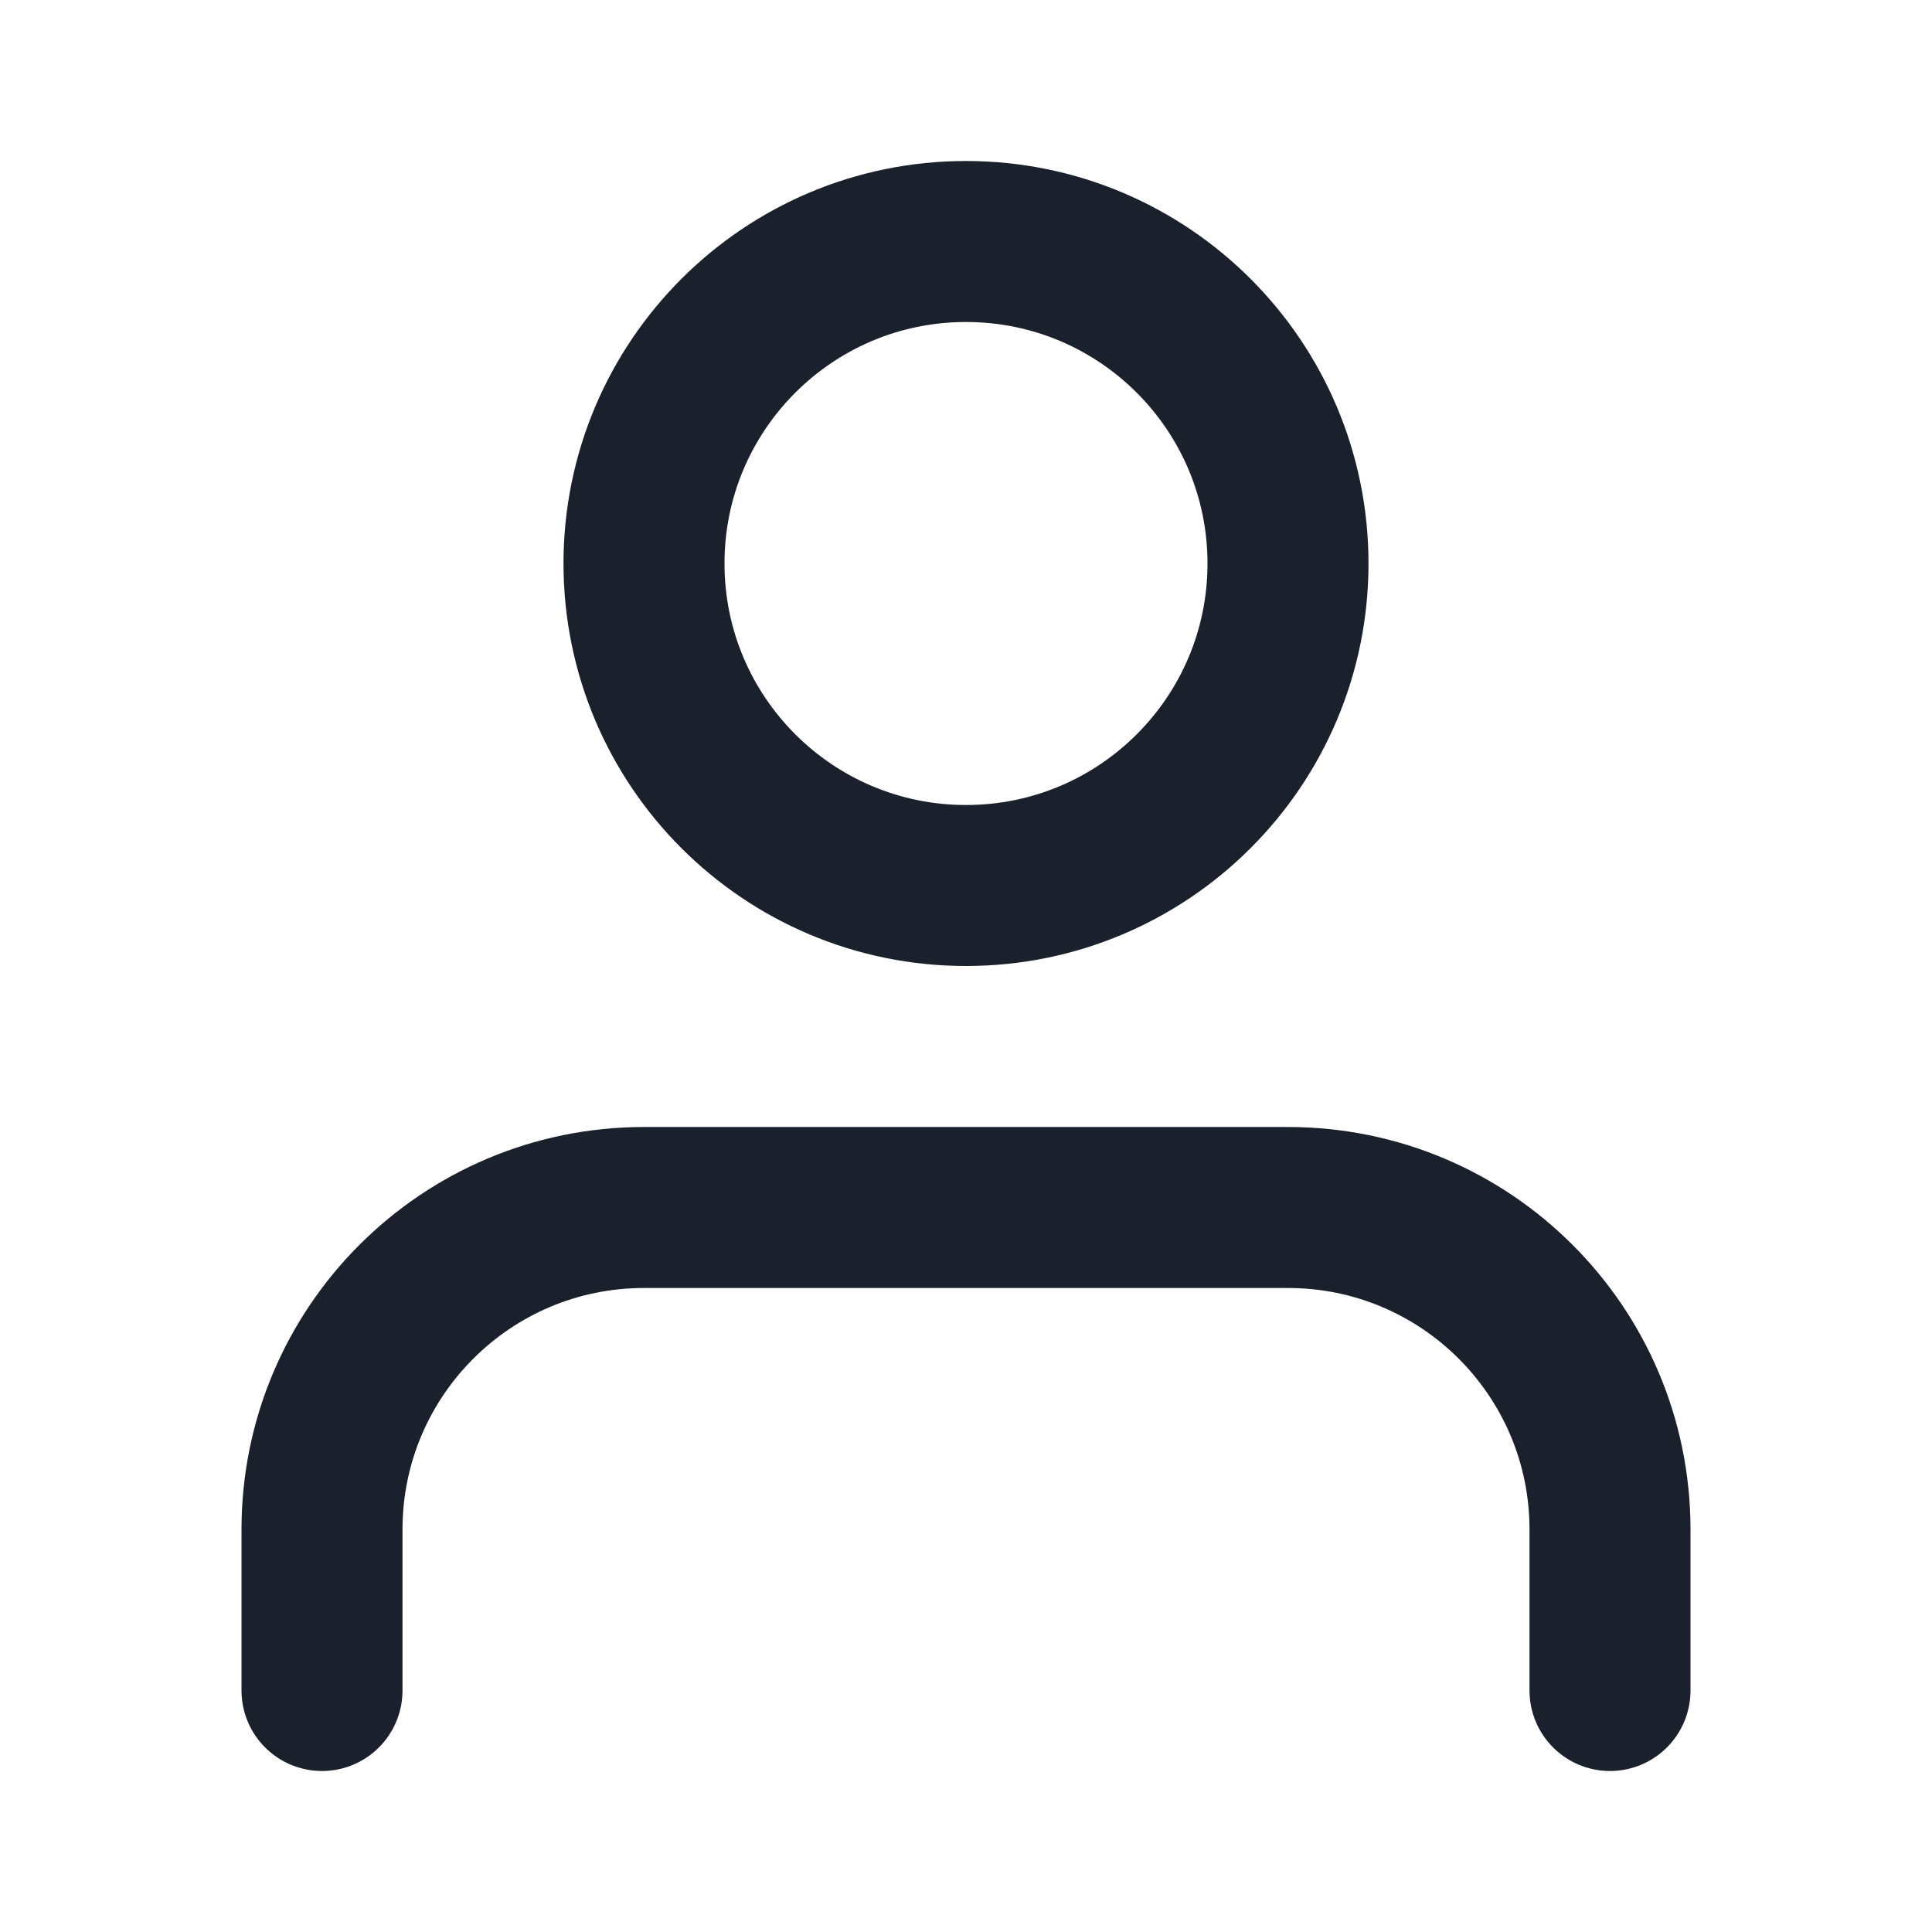
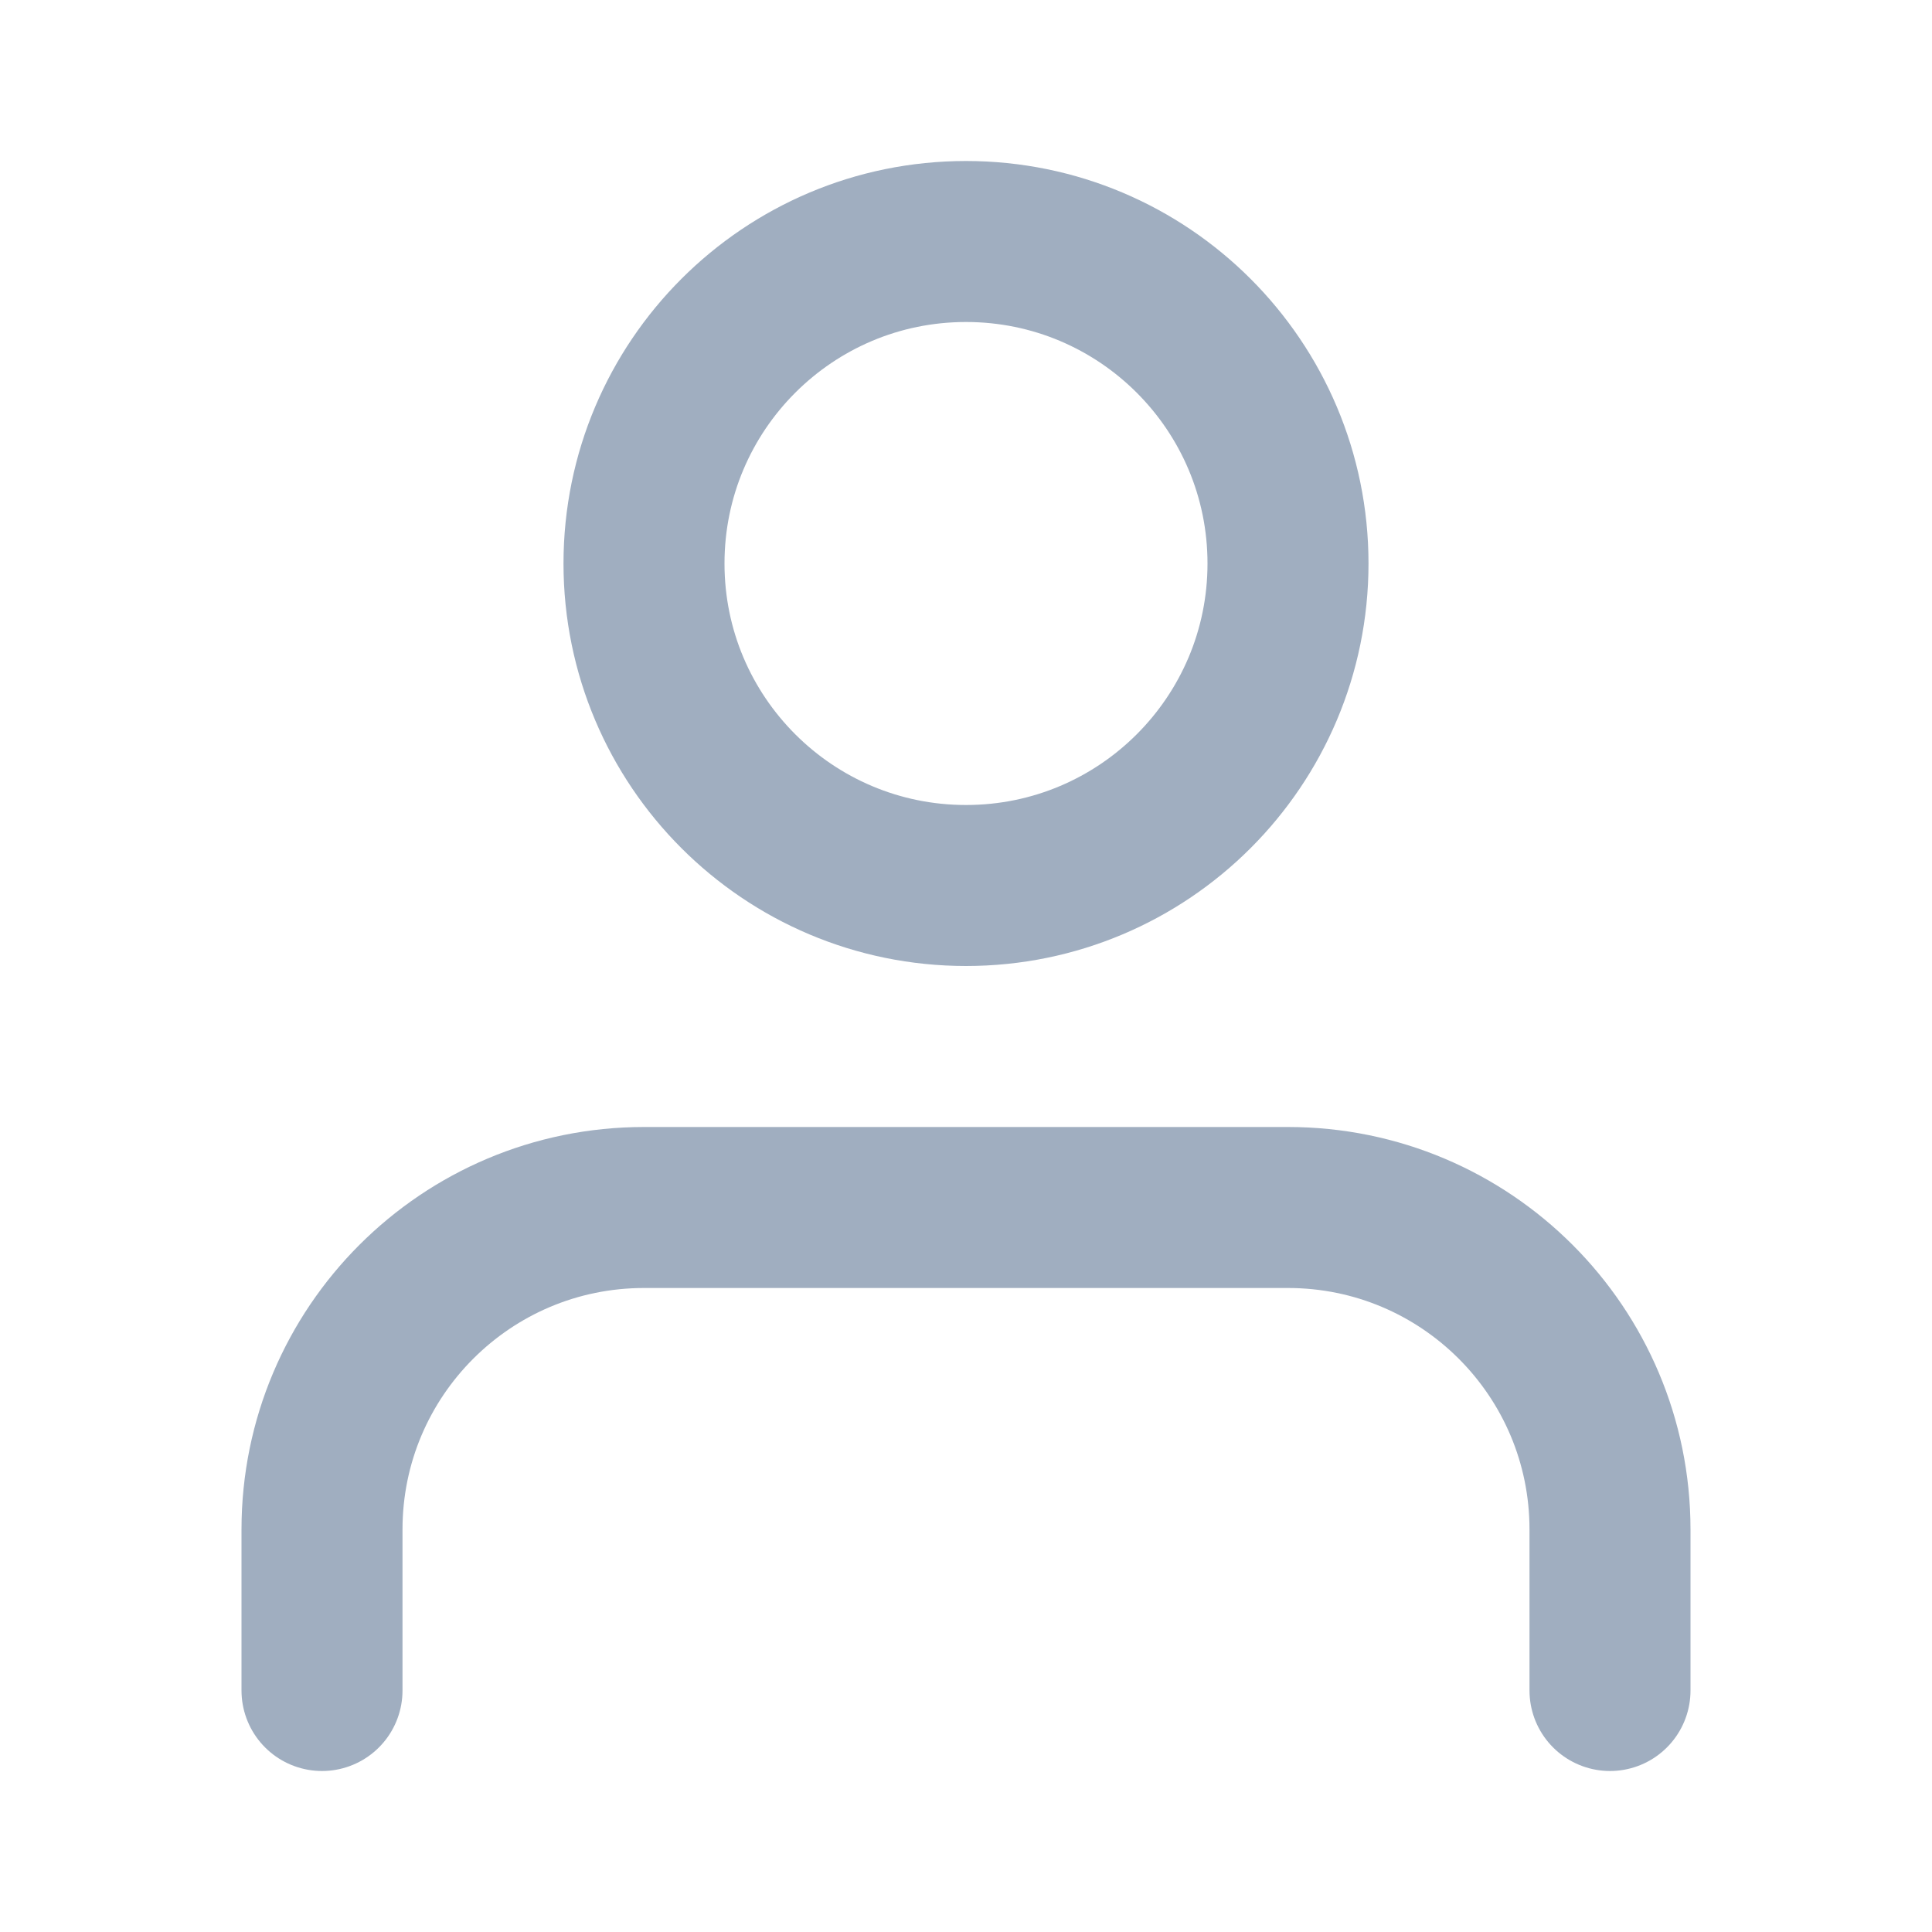
- <svg xmlns="http://www.w3.org/2000/svg" width="24" height="24" fill="none" stroke="#1A202C" stroke-width="2" stroke-linecap="round" stroke-linejoin="round">
+ <svg xmlns="http://www.w3.org/2000/svg" width="24" height="24" fill="none" stroke="#a0aec0" stroke-width="2" stroke-linecap="round" stroke-linejoin="round">
  <path d="M20 21v-2a4 4 0 00-4-4H8a4 4 0 00-4 4v2" />
  <circle cx="12" cy="7" r="4" />
</svg>
